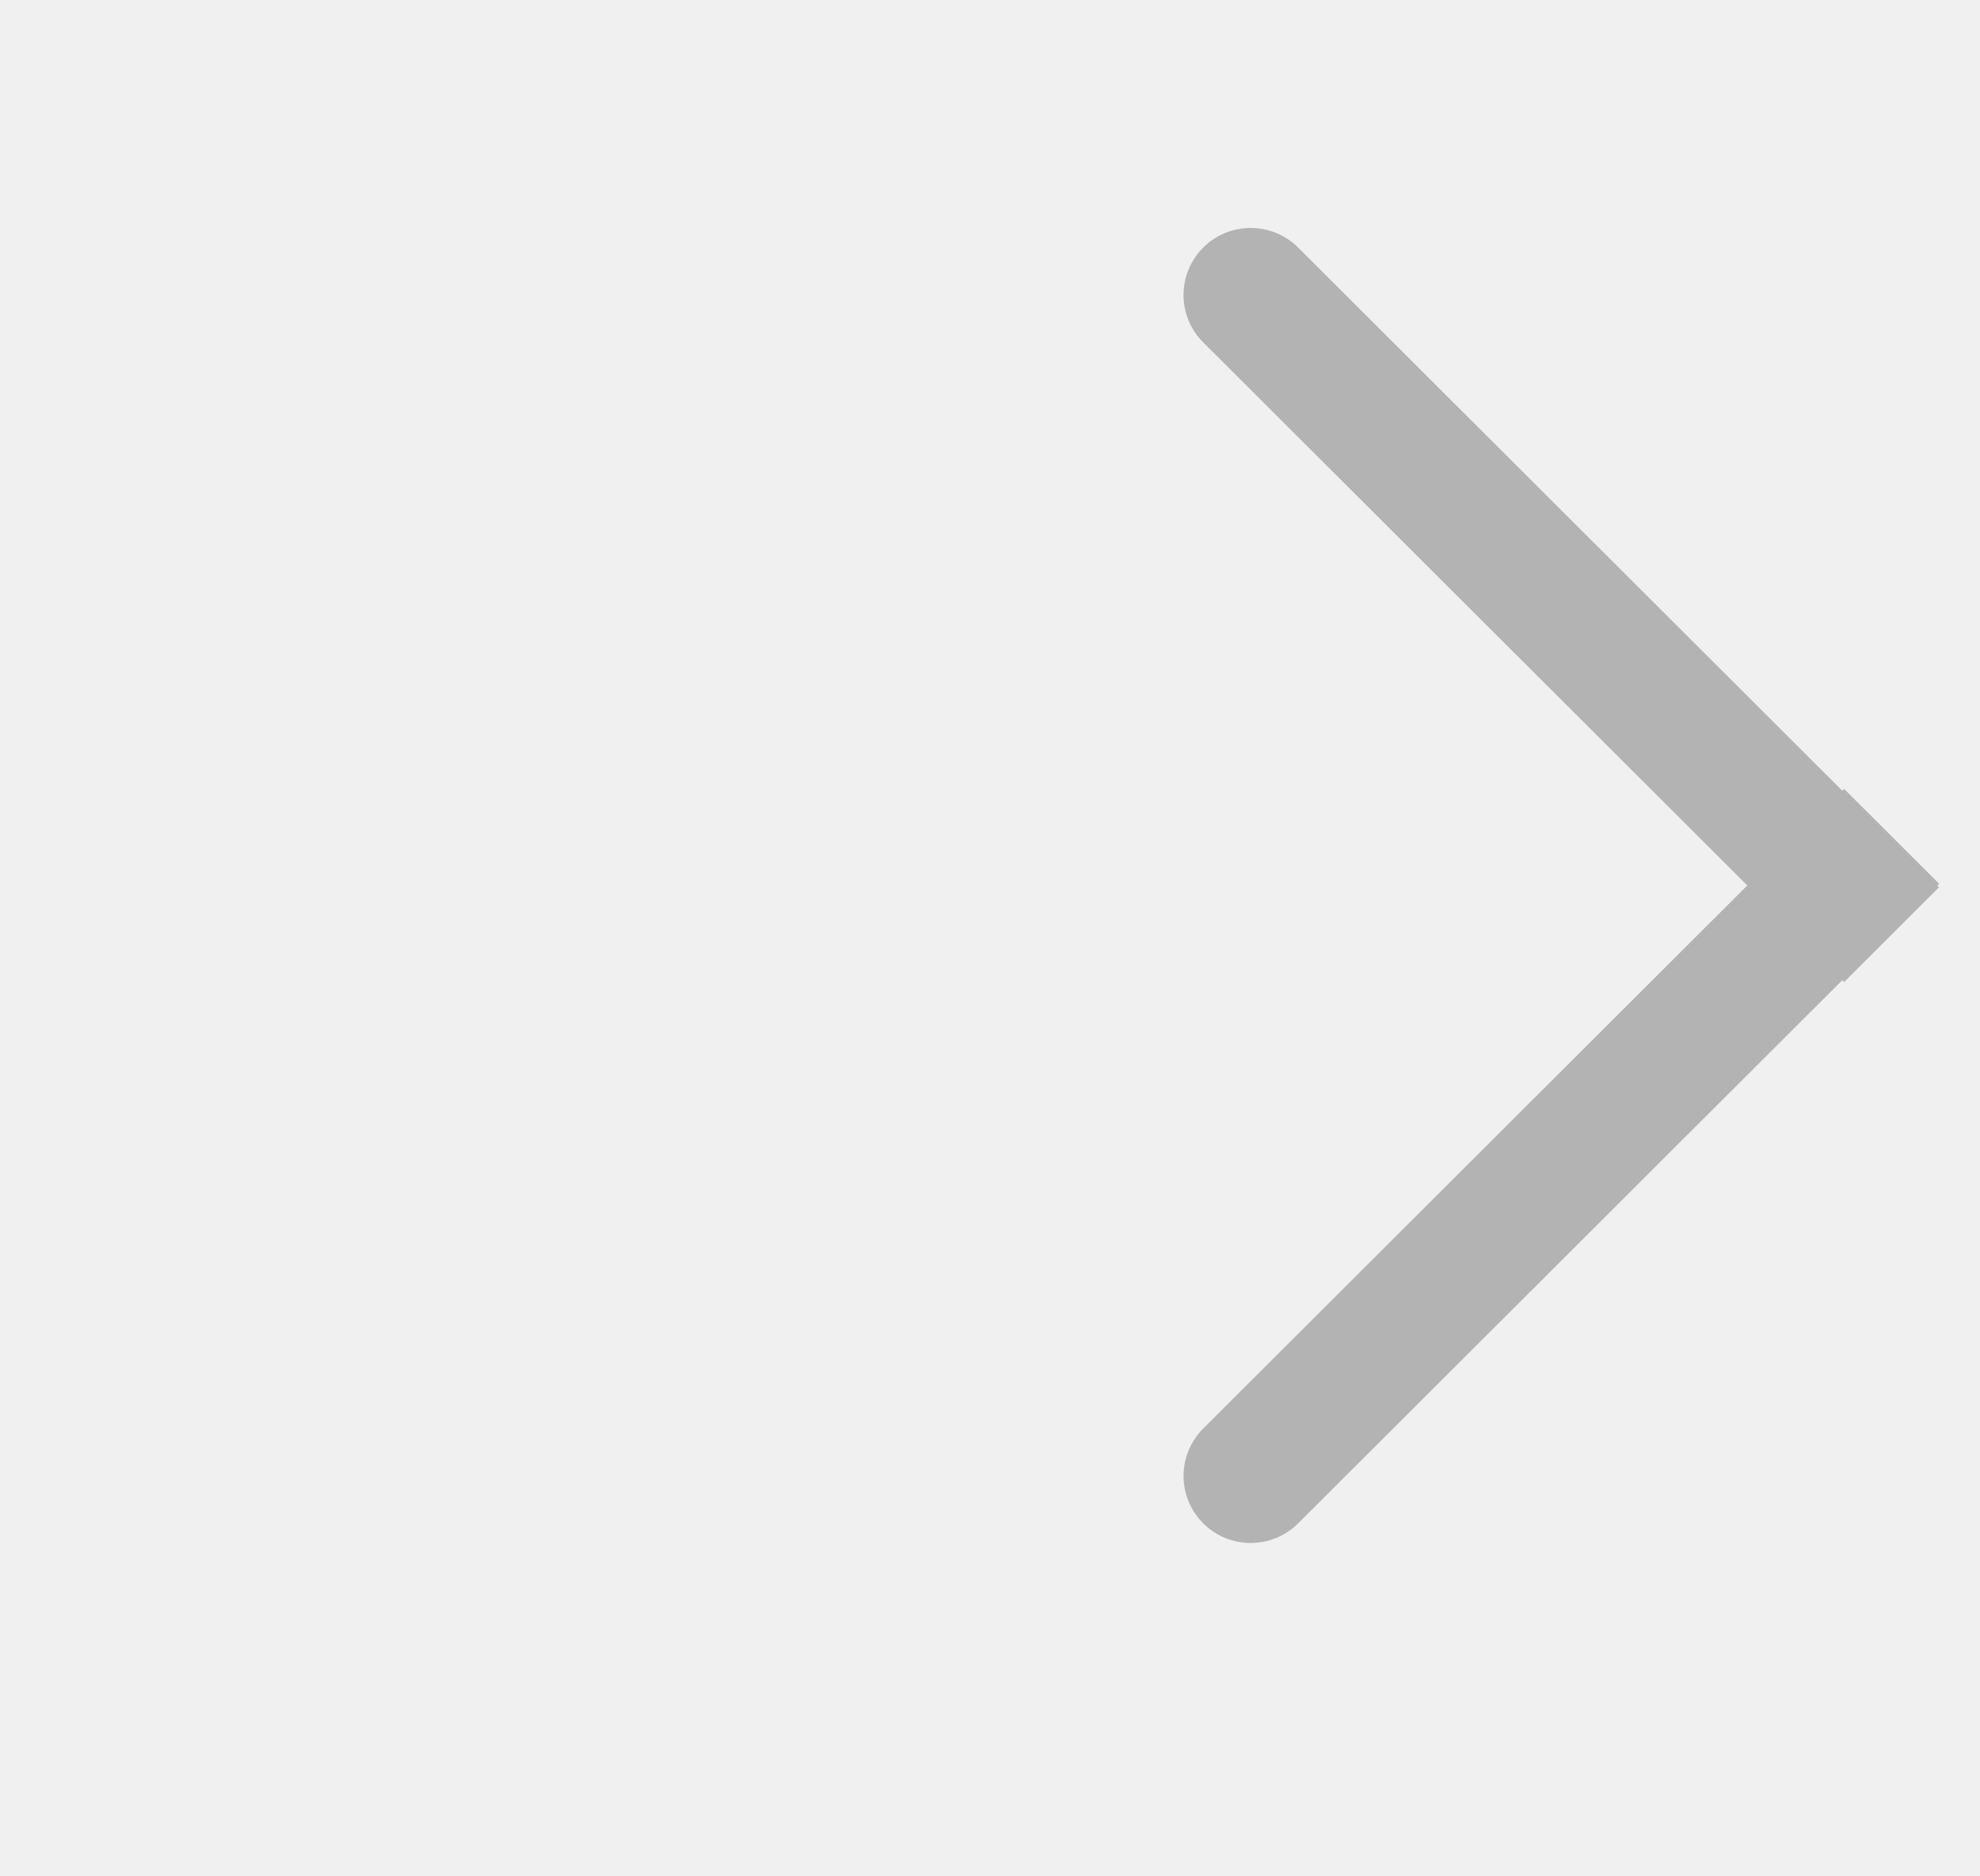
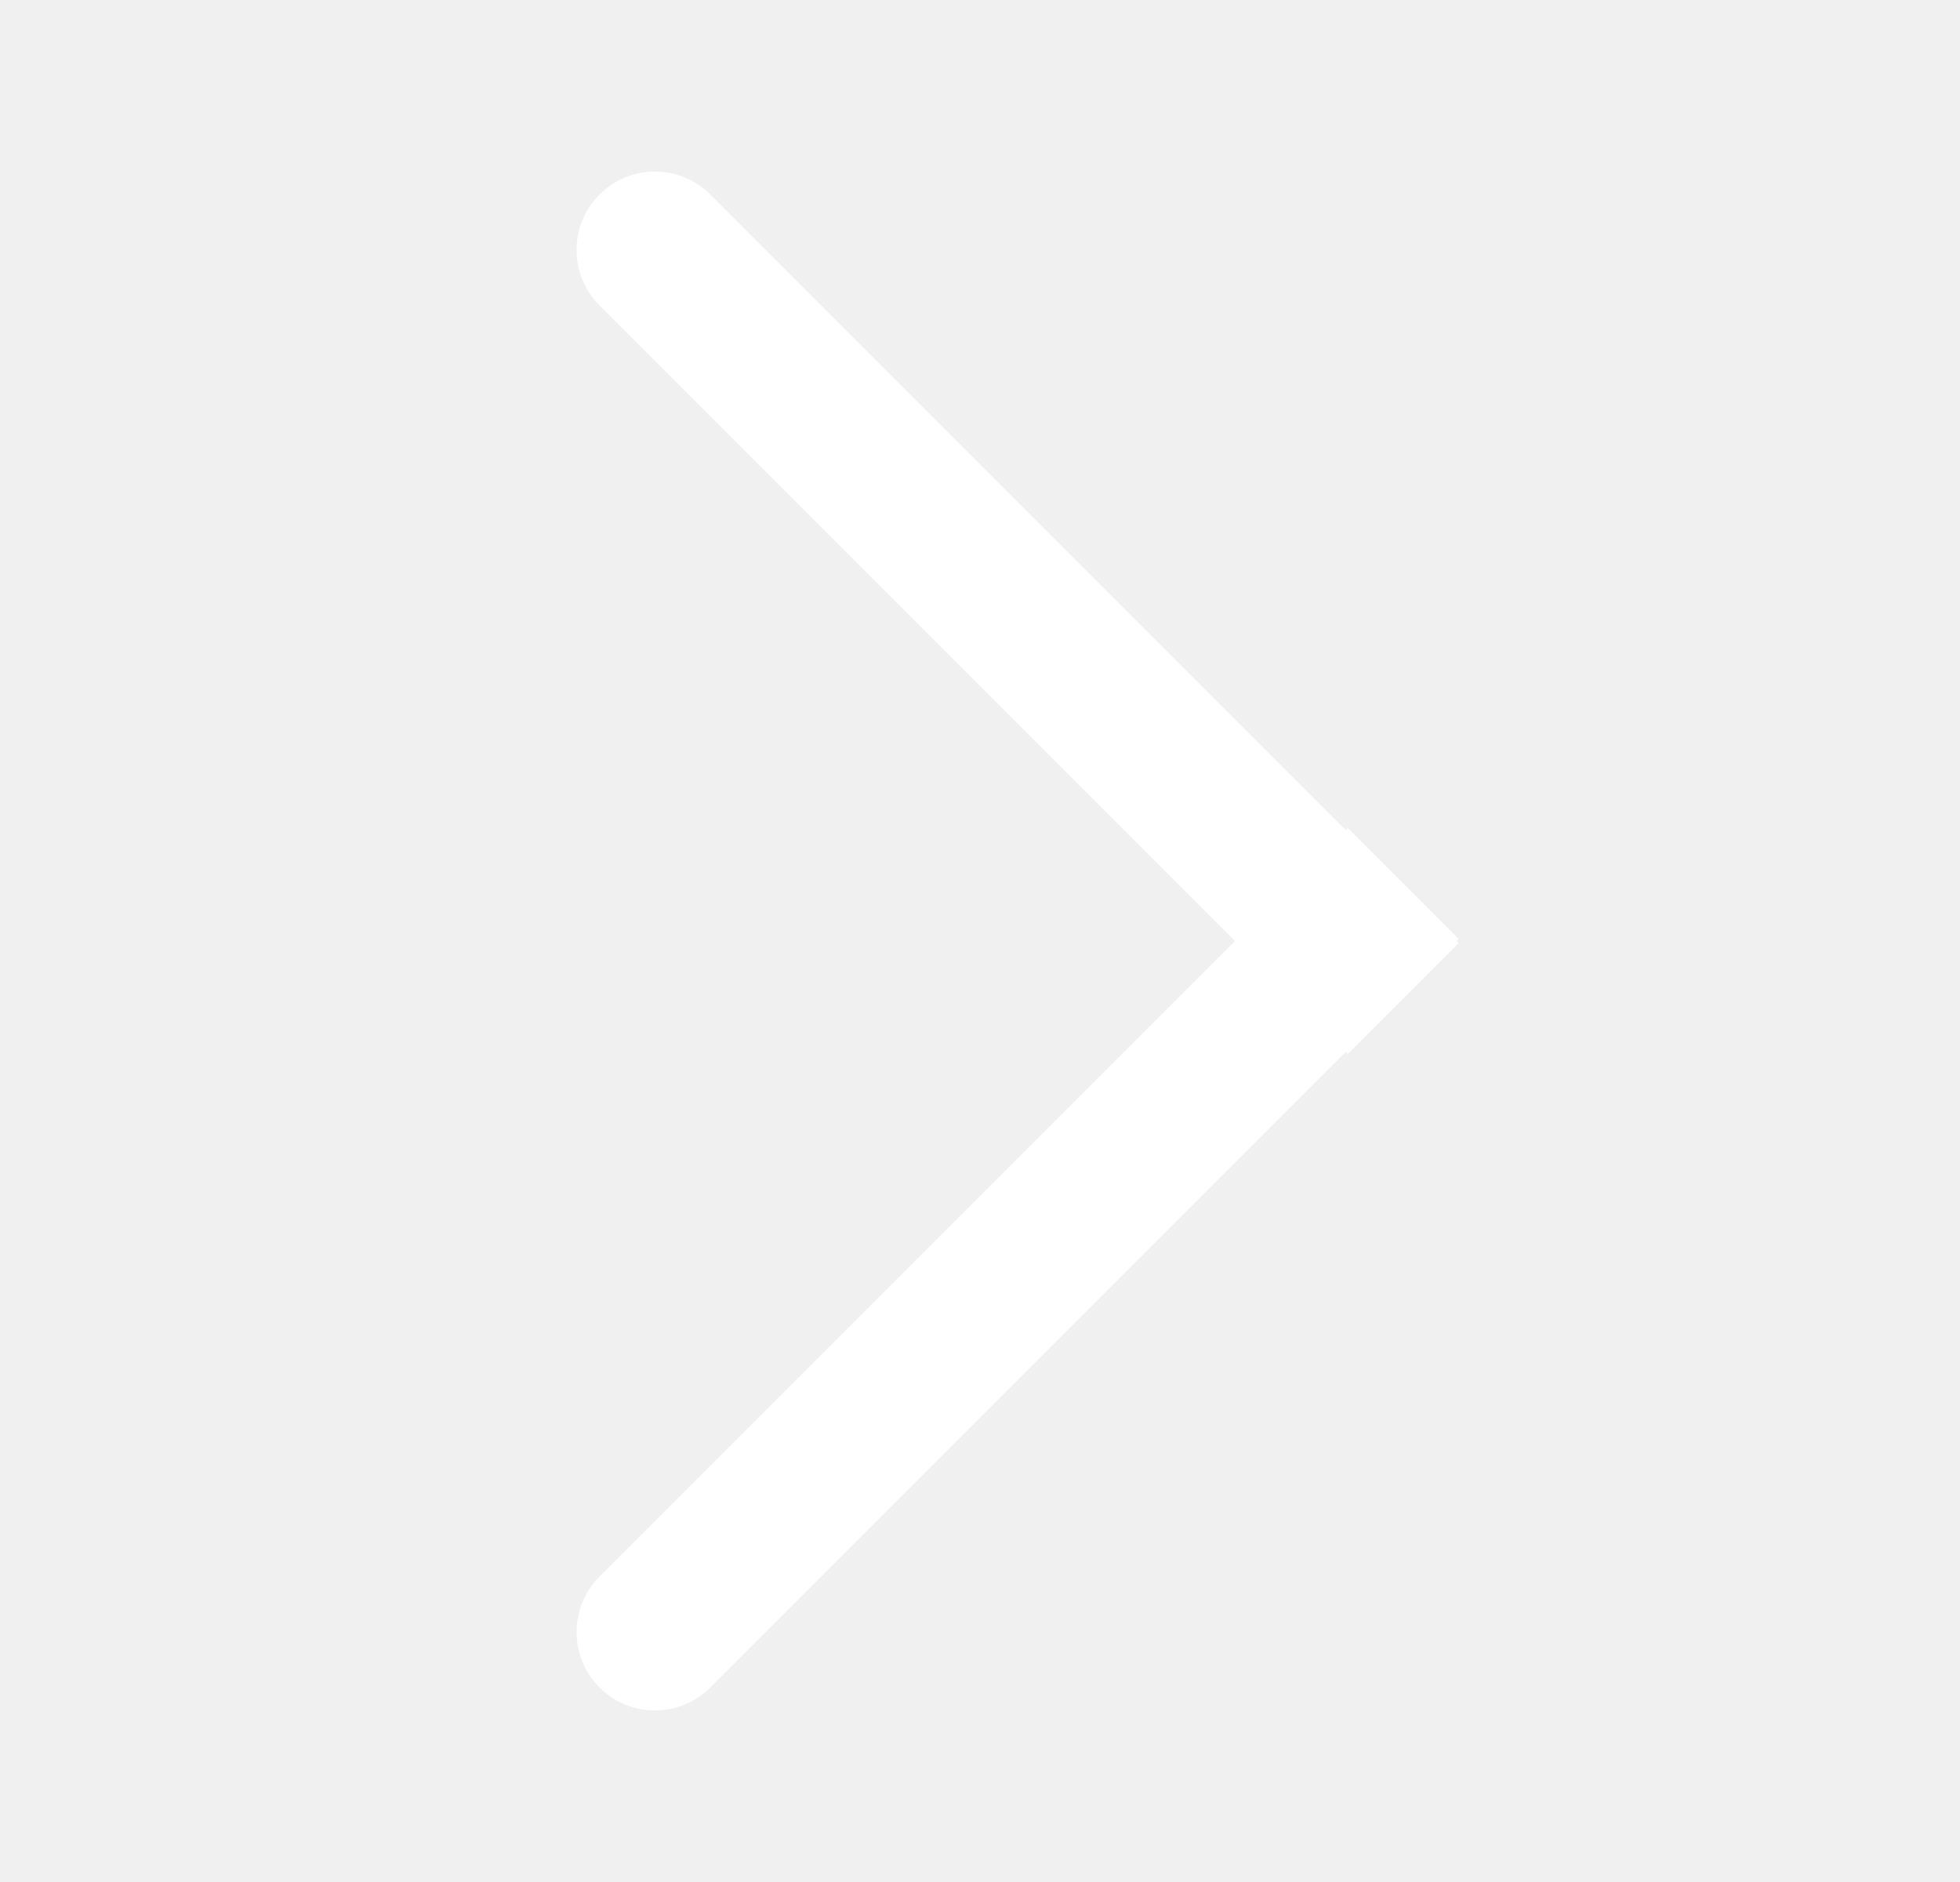
- <svg xmlns="http://www.w3.org/2000/svg" width="19" height="18" viewBox="0 0 19 18" fill="none">
-   <path d="M11.546 2.376C11.797 2.125 12.205 2.125 12.457 2.376L17.679 7.589L17.696 7.571L18.607 8.481L18.59 8.498L18.607 8.515L17.696 9.425L17.678 9.408L12.457 14.62C12.205 14.871 11.797 14.871 11.546 14.62C11.383 14.457 11.326 14.23 11.373 14.022C11.399 13.908 11.457 13.799 11.546 13.71L16.767 8.498L11.546 3.286C11.294 3.035 11.294 2.628 11.546 2.376Z" fill="#B3B3B3" />
+ <svg xmlns="http://www.w3.org/2000/svg" width="25" height="24" viewBox="0 0 25 24" fill="none">
+   <path d="M7.647 2.481C8.037 2.09 8.67 2.09 9.061 2.481L17.166 10.586L17.193 10.559L18.607 11.973L18.58 12L18.607 12.027L17.193 13.441L17.166 13.415L9.061 21.519C8.671 21.91 8.037 21.91 7.647 21.519C7.395 21.267 7.305 20.913 7.379 20.589C7.419 20.412 7.509 20.243 7.647 20.105L15.752 12L7.647 3.895C7.256 3.505 7.256 2.872 7.647 2.481Z" fill="white" />
</svg>
